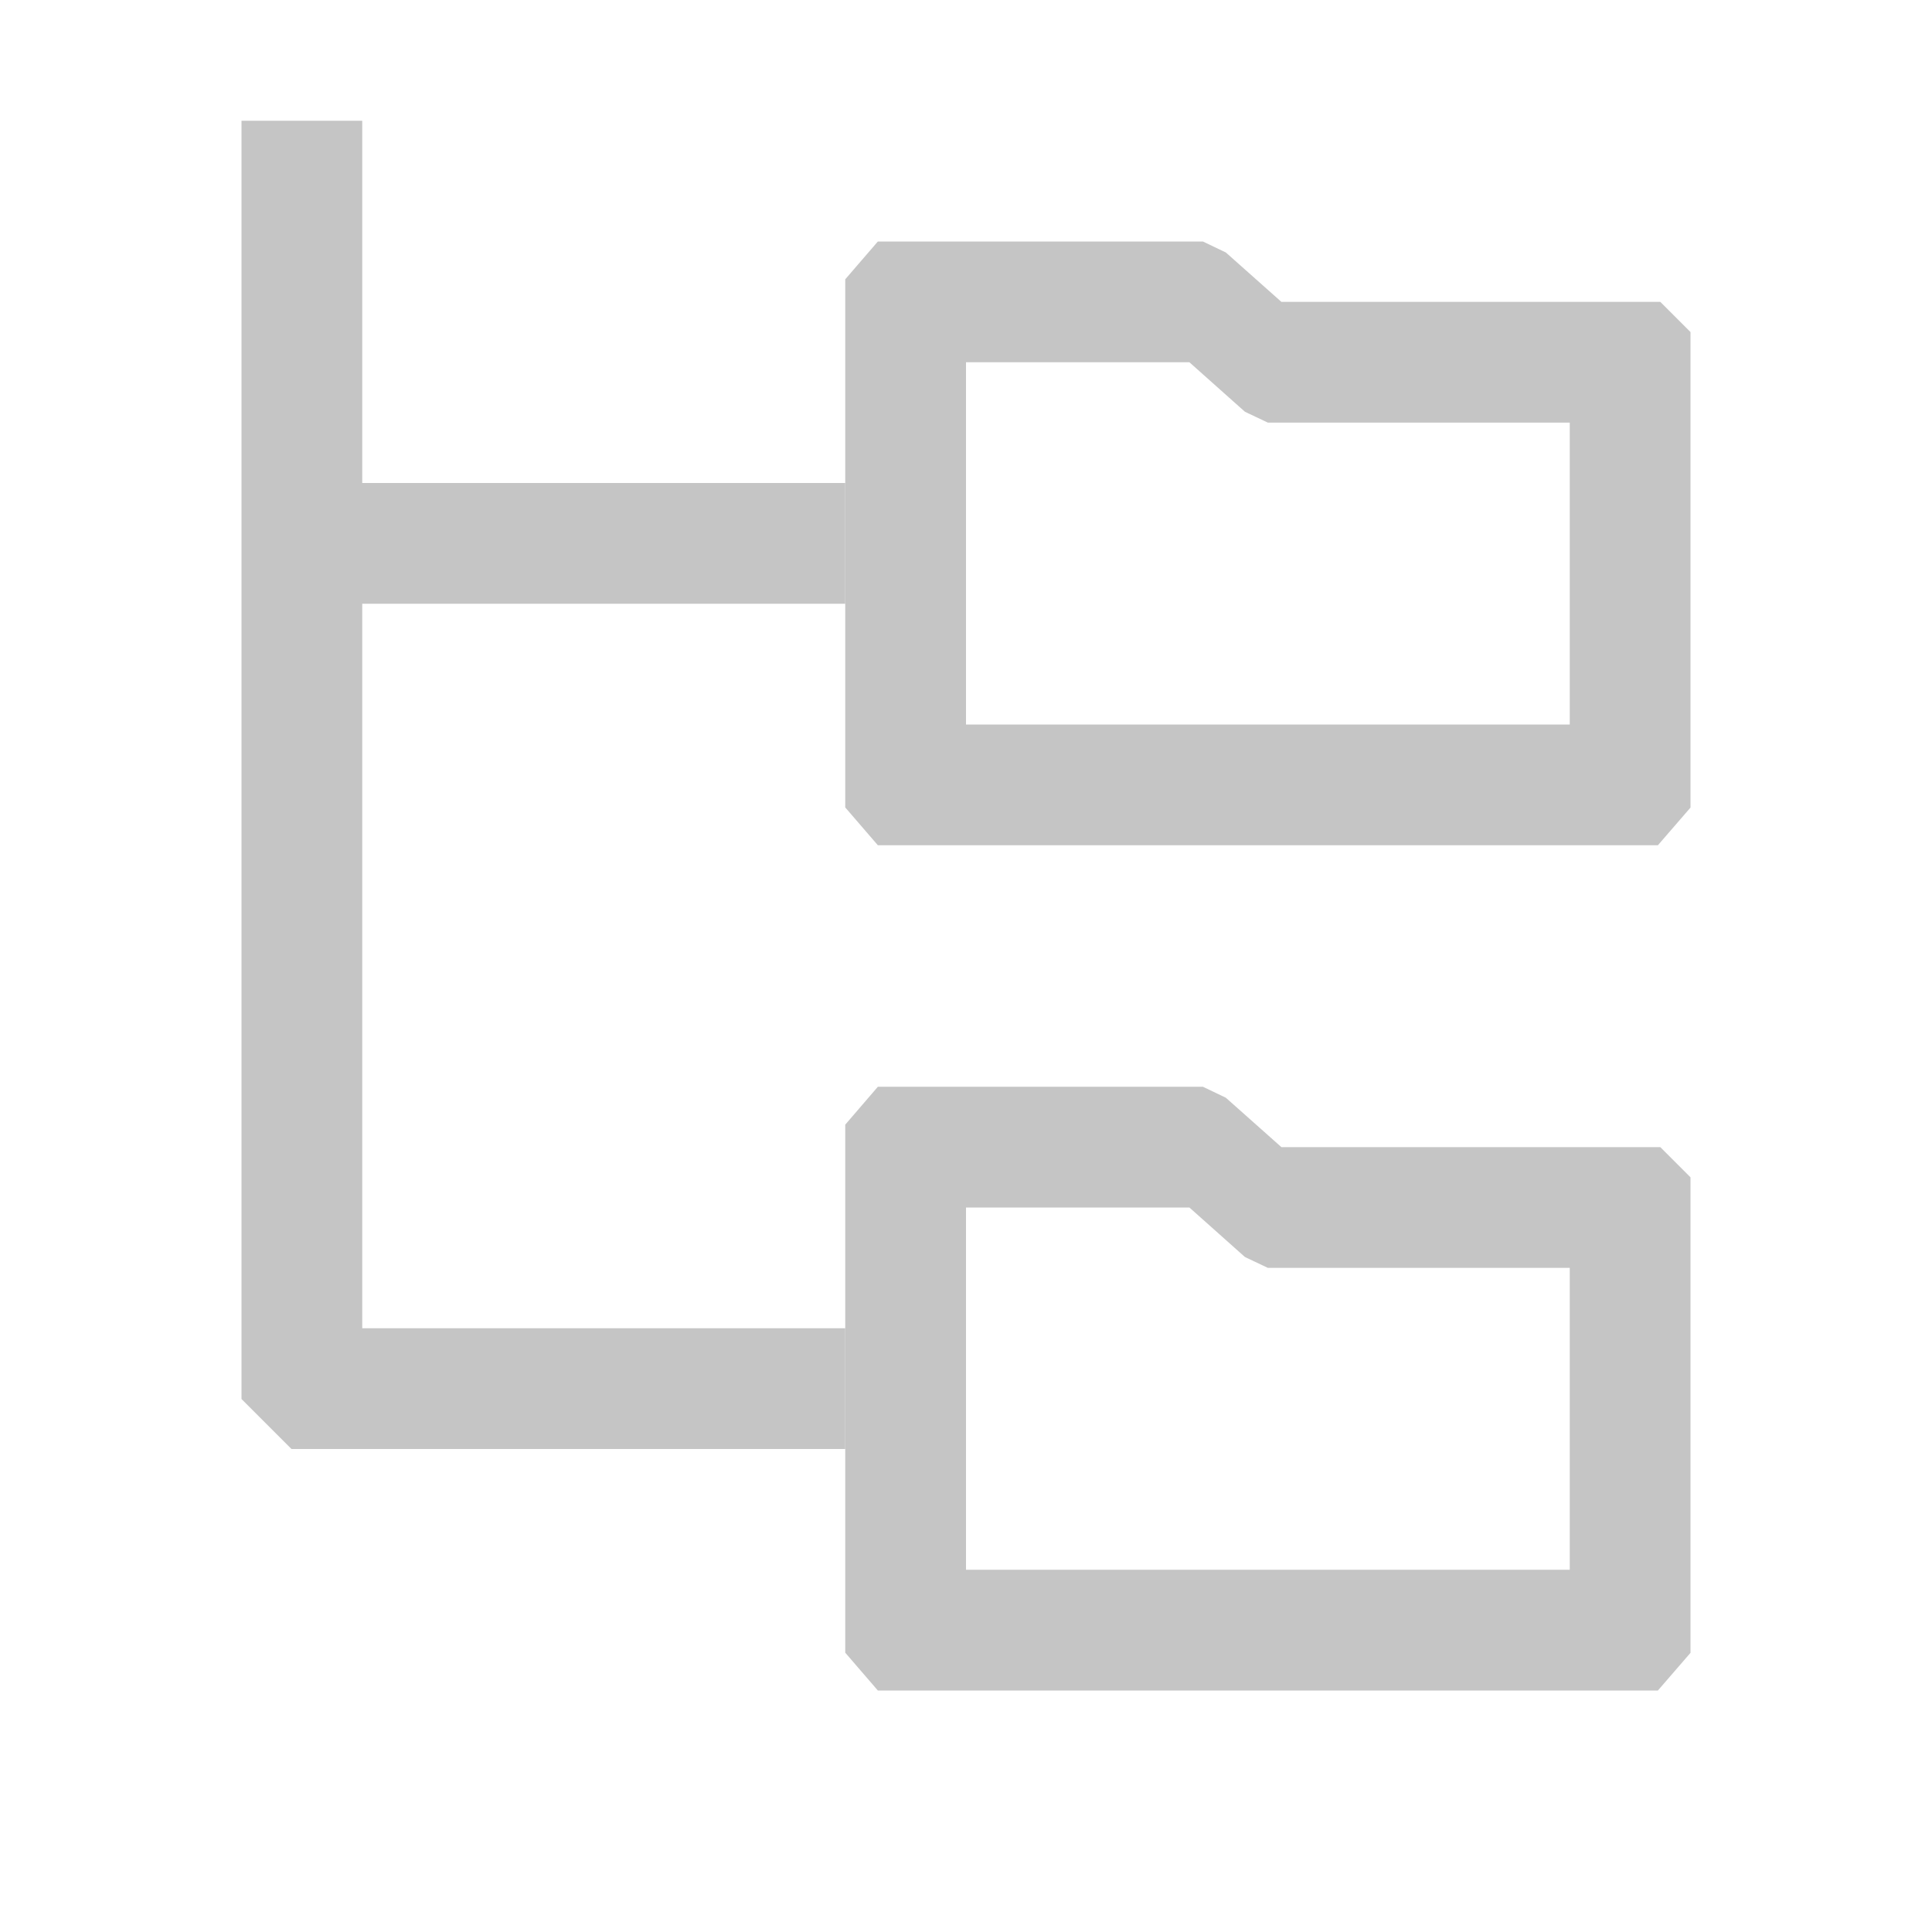
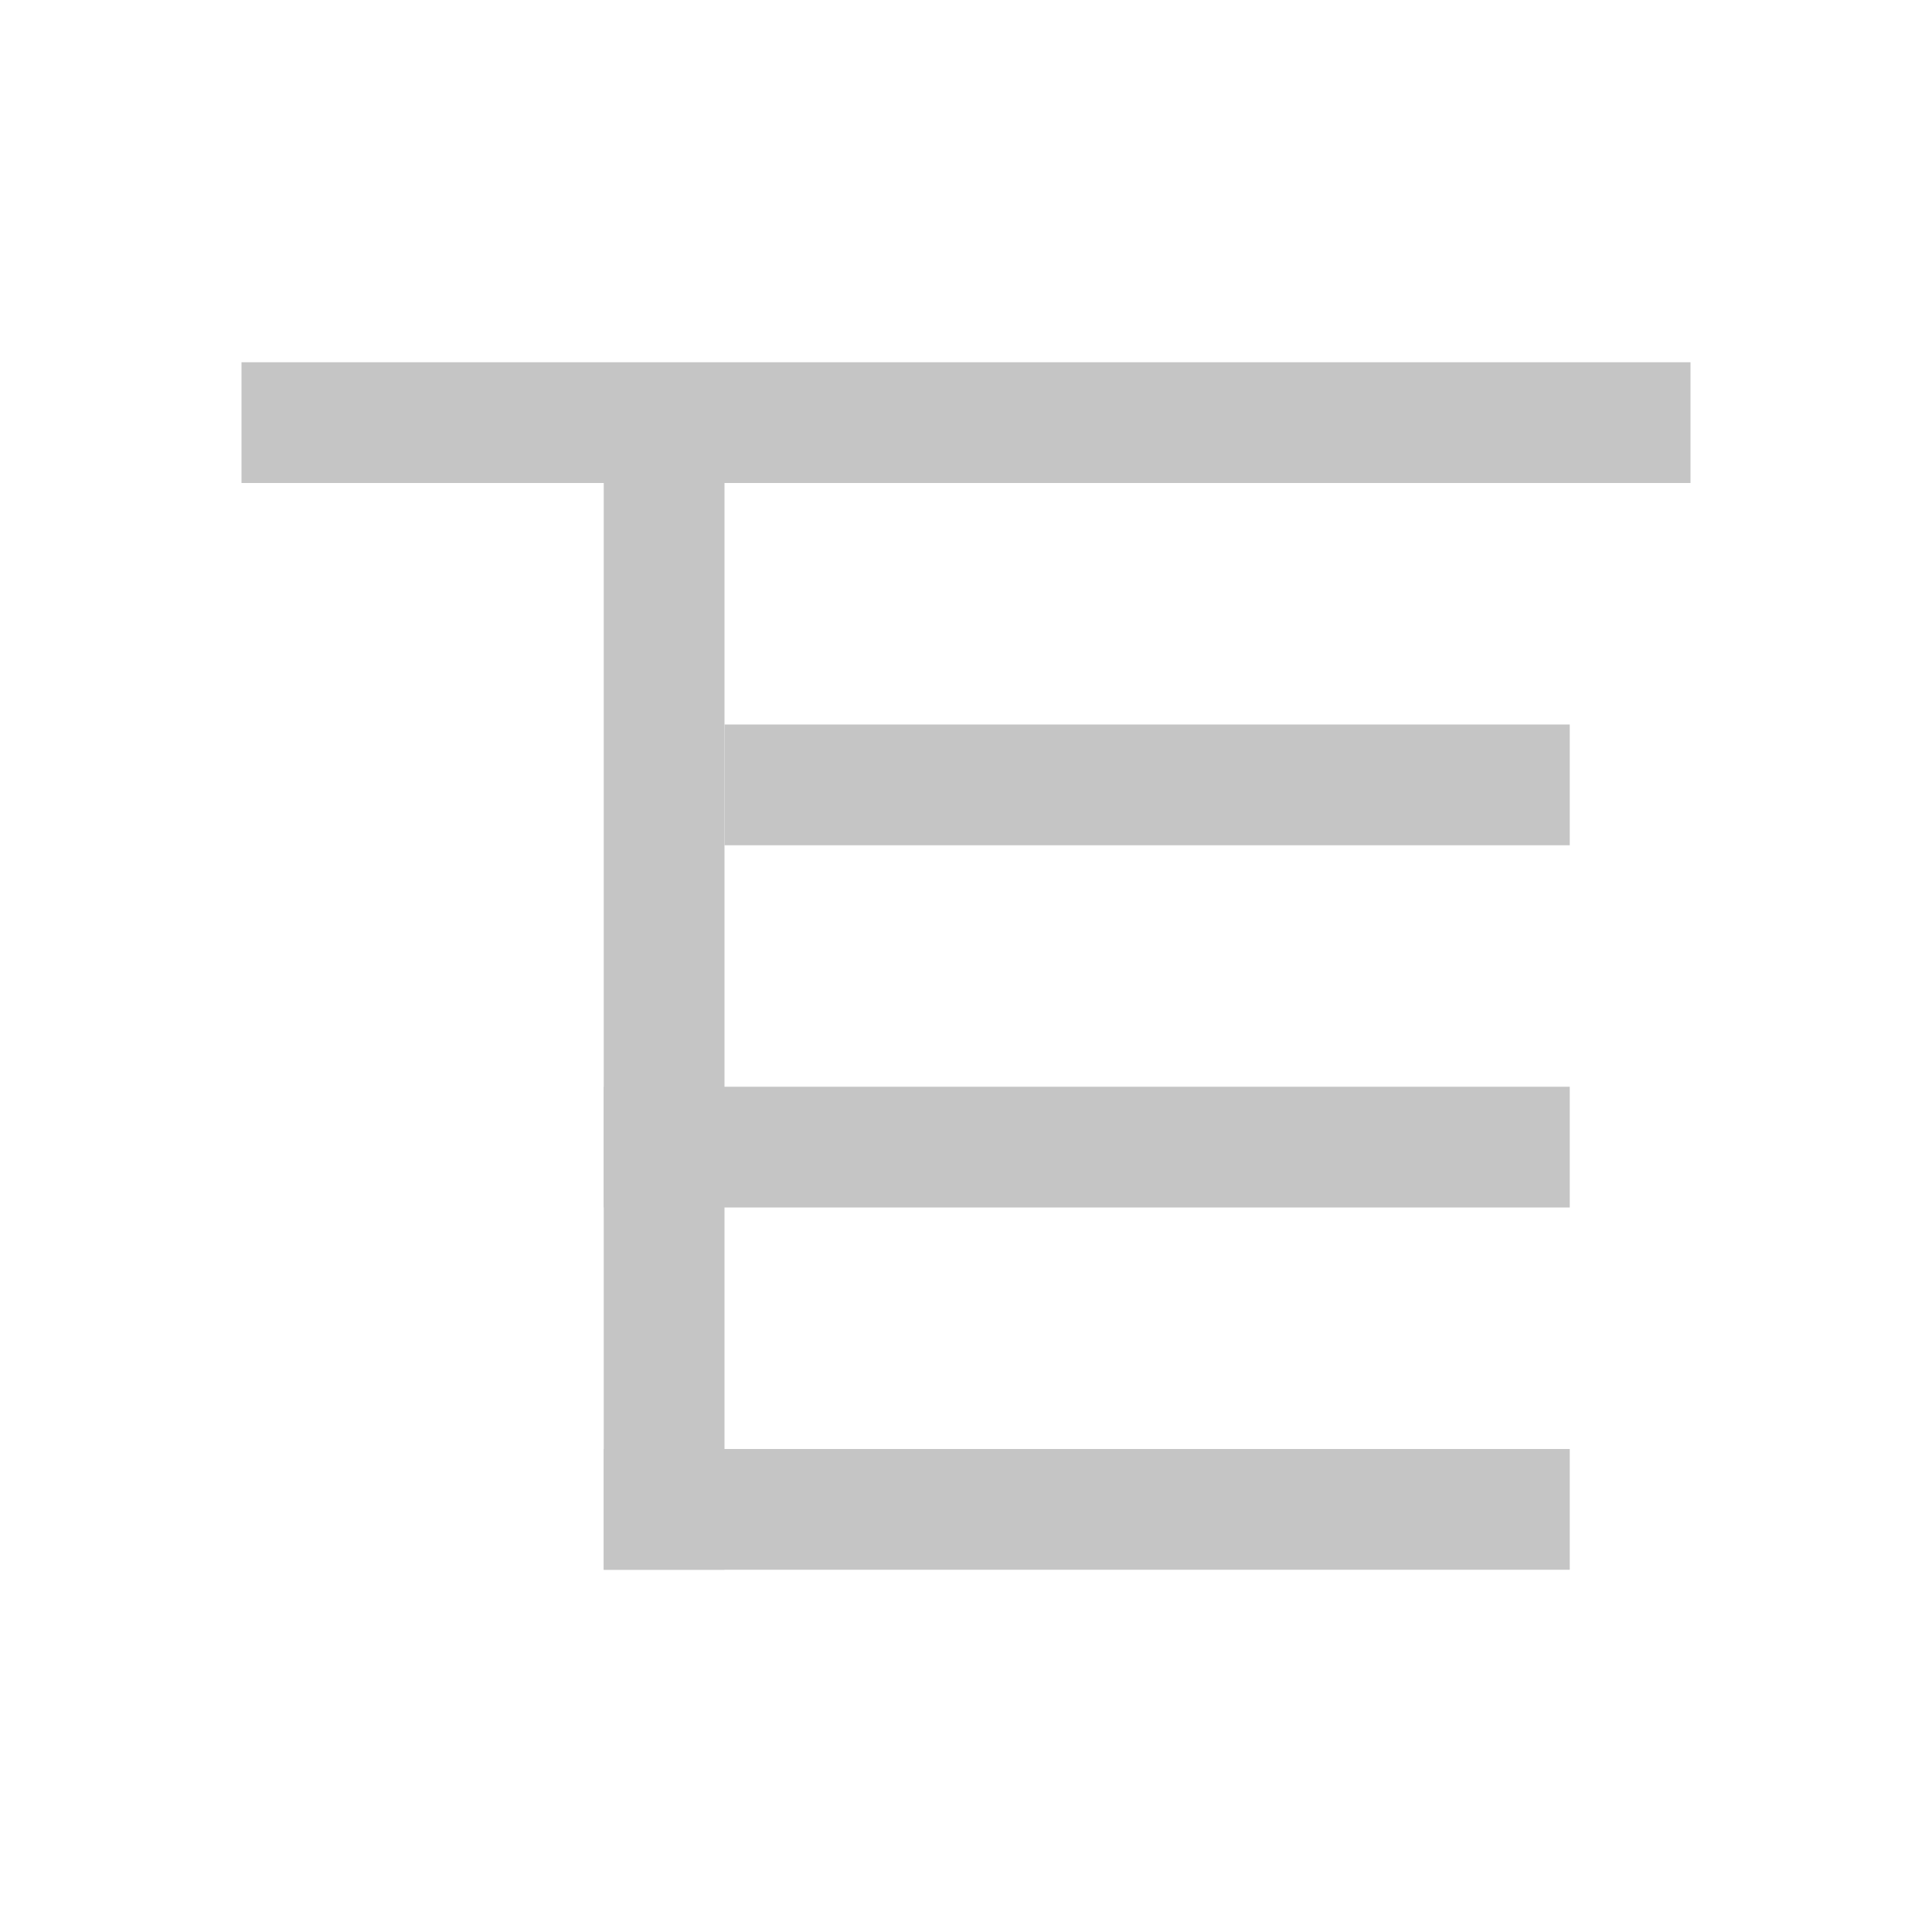
<svg xmlns="http://www.w3.org/2000/svg" width="16" height="16" fill="none" viewBox="0 0 16 16">
-   <path fill="#C5C5C5" d="M14 2.75v3.938L13.73 7H13V3.5h-2.5l-.19-.09L9.85 3H8v3h5v1H7.27L7 6.687V2.313L7.27 2h2.692l.19.091.46.409h3.138l.25.25zM14 9.75v3.938l-.27.312H13v-3.5h-2.5l-.19-.09-.46-.41H8v3h5v1H7.27L7 13.687V9.314L7.27 9h2.692l.19.091.46.409h3.138l.25.25z" />
-   <path fill="#C5C5C5" fill-rule="evenodd" d="M2 11.586l.414.414H7v-1H3V5h4V4H3V1H2v10.586z" clip-rule="evenodd" />
+   <path fill="#C5C5C5" d="M14 3v1H2V3h12zM13 6v1H6V6h7zM13 9v1H5V9h8zM13 12v1H5v-1h8z" />
+   <path fill="#C5C5C5" d="M5 4h1v9H5z" />
</svg>
